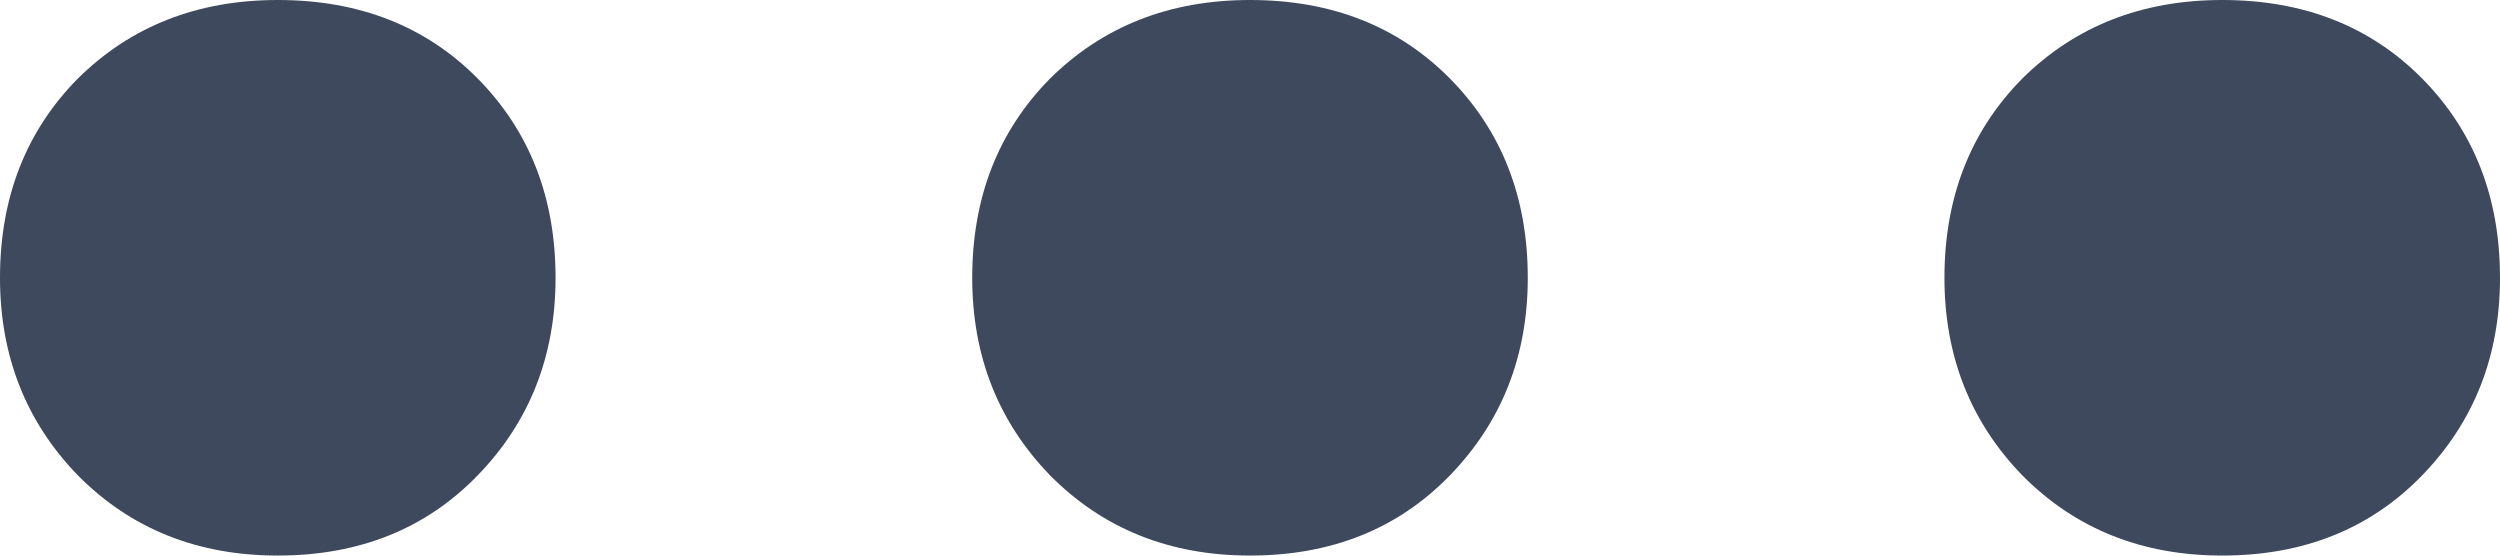
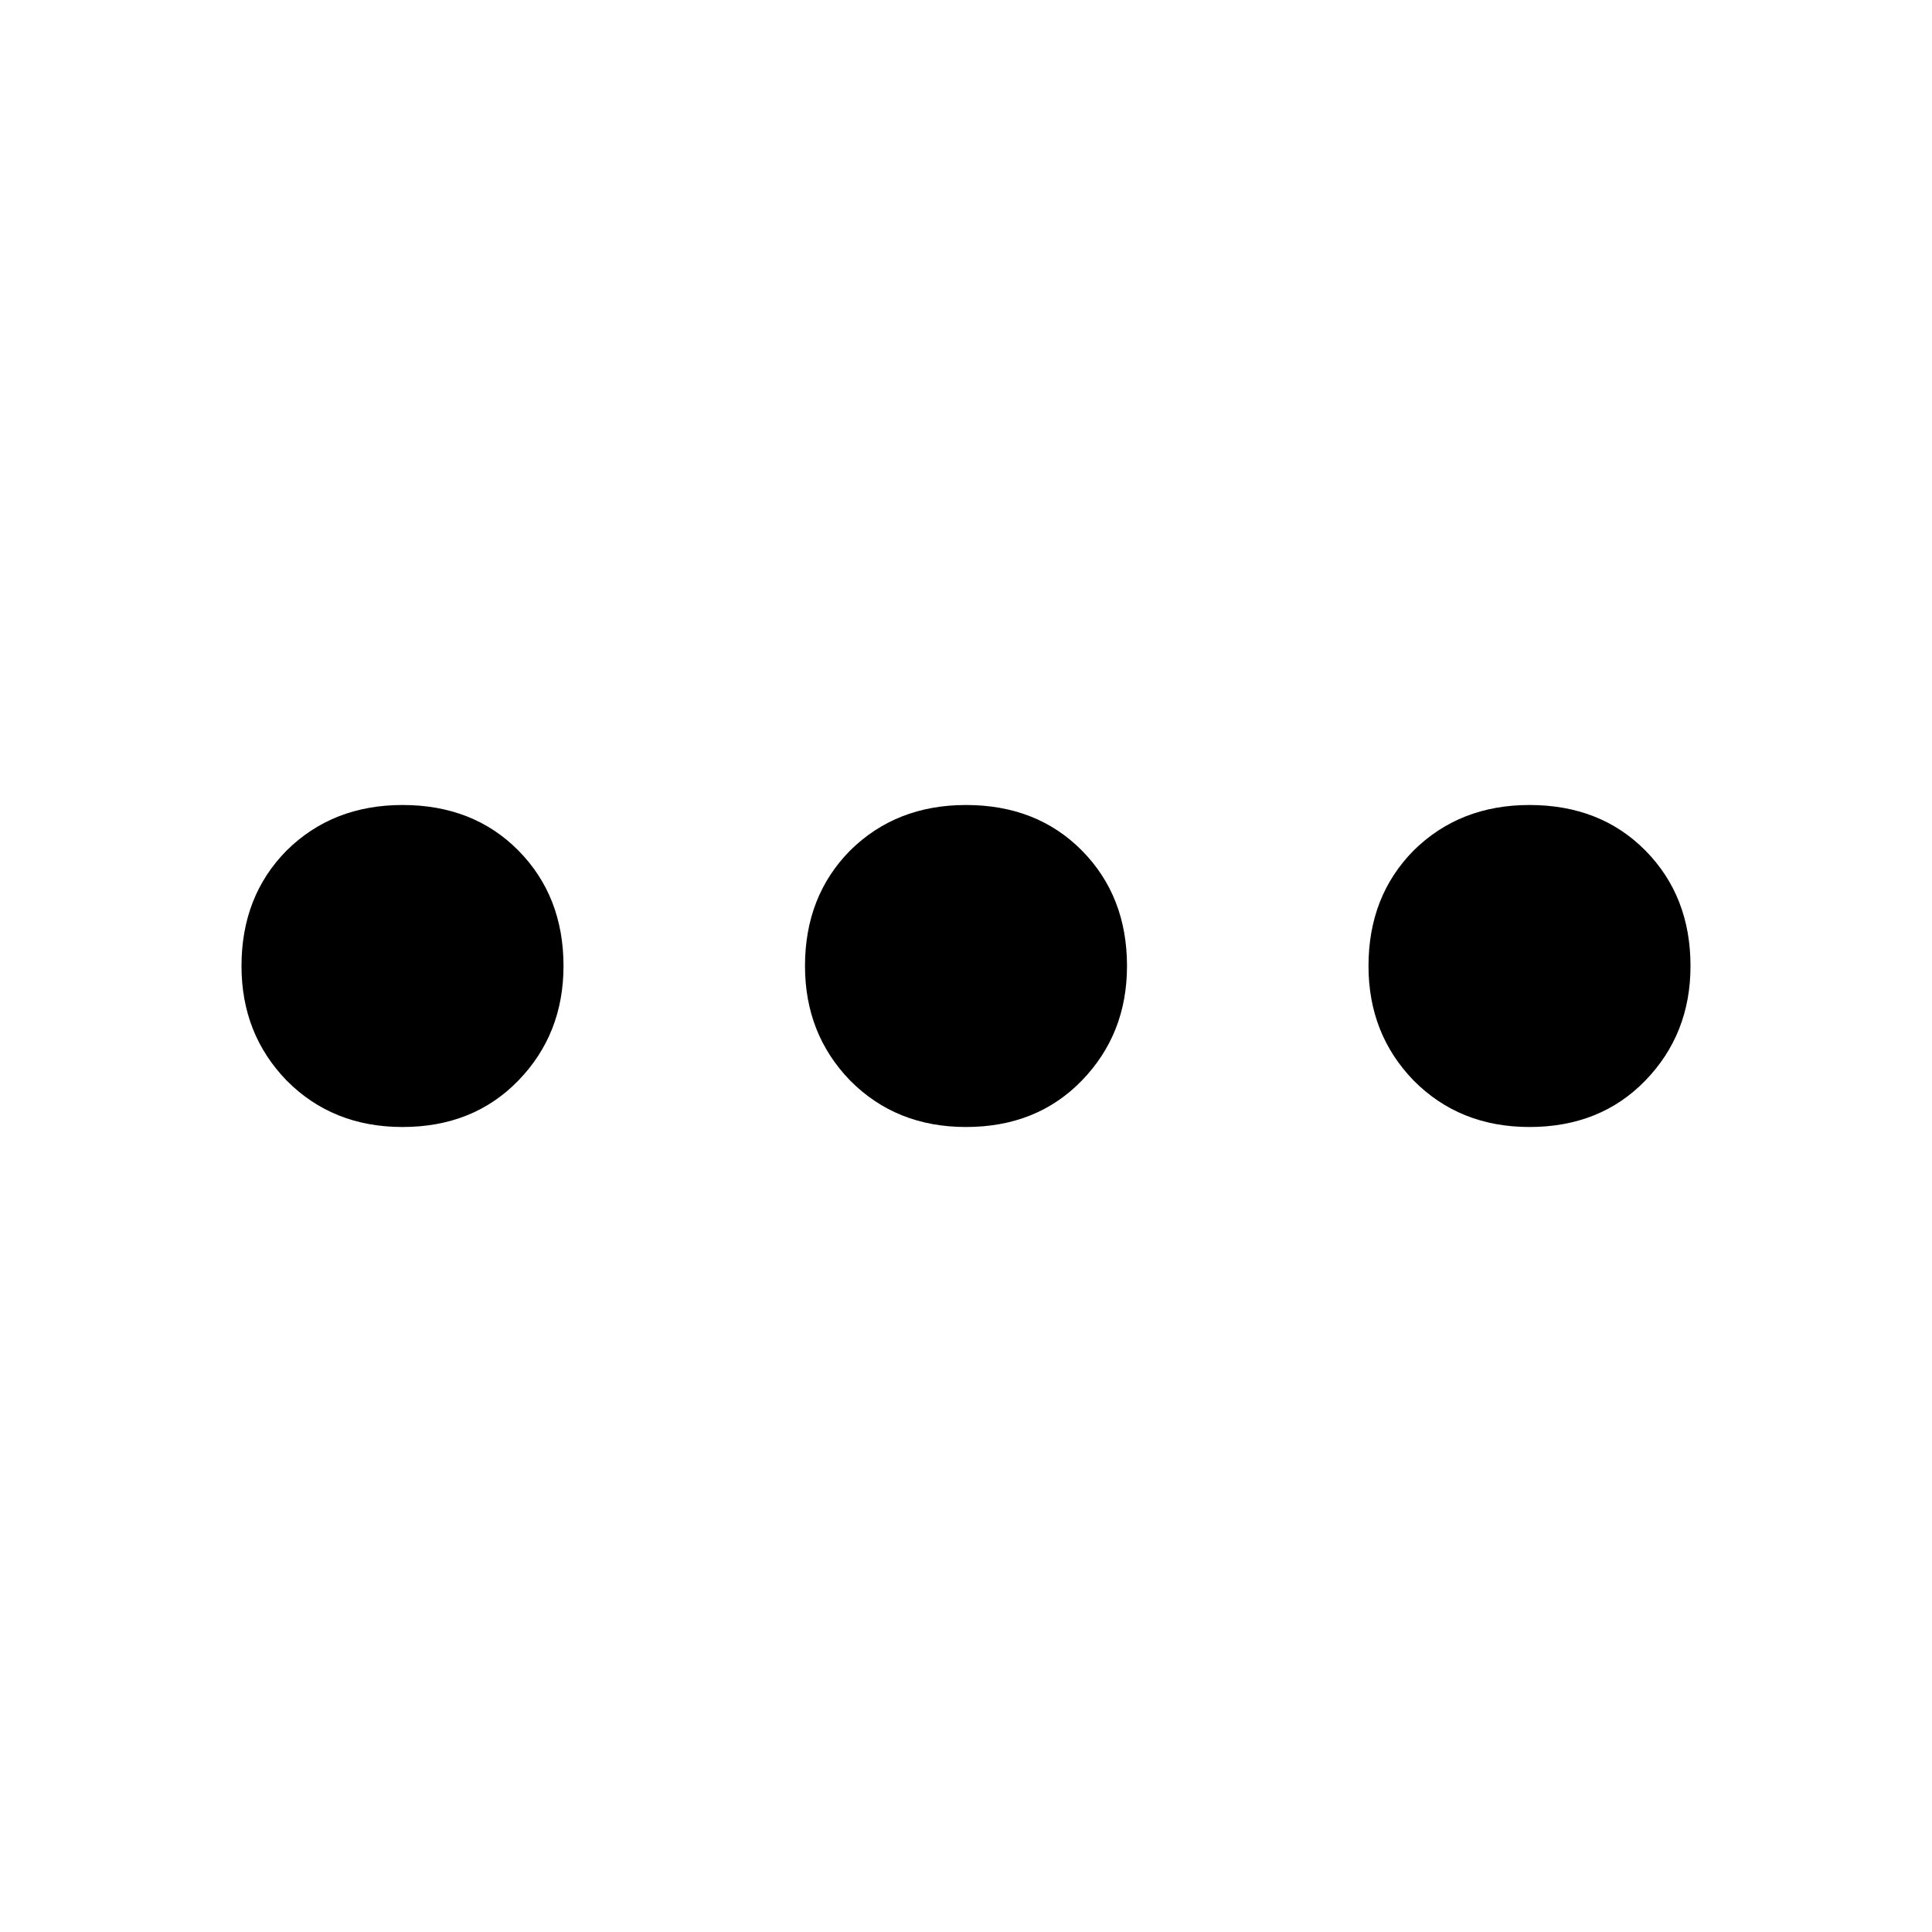
- <svg xmlns="http://www.w3.org/2000/svg" width="18" height="4" viewBox="0 0 18 4" fill="none">
-   <path d="M2 4C1.421 4 0.941 3.807 0.56 3.422C0.187 3.037 0 2.563 0 2C0 1.422 0.187 0.944 0.56 0.566C0.941 0.189 1.421 0 2 0C2.587 0 3.067 0.189 3.44 0.566C3.813 0.944 4 1.422 4 2C4 2.563 3.813 3.037 3.44 3.422C3.067 3.807 2.587 4 2 4Z" fill="#3E495E" />
-   <path d="M9 4C8.421 4 7.941 3.807 7.56 3.422C7.187 3.037 7 2.563 7 2C7 1.422 7.187 0.944 7.56 0.566C7.941 0.189 8.421 0 9 0C9.587 0 10.067 0.189 10.44 0.566C10.813 0.944 11 1.422 11 2C11 2.563 10.813 3.037 10.44 3.422C10.067 3.807 9.587 4 9 4Z" fill="#3E495E" />
-   <path d="M16 4C15.421 4 14.941 3.807 14.56 3.422C14.187 3.037 14 2.563 14 2C14 1.422 14.187 0.944 14.56 0.566C14.941 0.189 15.421 0 16 0C16.587 0 17.067 0.189 17.44 0.566C17.813 0.944 18 1.422 18 2C18 2.563 17.813 3.037 17.44 3.422C17.067 3.807 16.587 4 16 4Z" fill="#3E495E" />
+ <svg xmlns="http://www.w3.org/2000/svg" width="24" height="24" viewBox="0 0 24 24" fill="none">
+   <path d="M5 14C4.421 14 3.941 13.807 3.56 13.422C3.187 13.037 3 12.563 3 12C3 11.422 3.187 10.944 3.56 10.566C3.941 10.189 4.421 10 5 10C5.587 10 6.067 10.189 6.44 10.566C6.813 10.944 7 11.422 7 12C7 12.563 6.813 13.037 6.44 13.422C6.067 13.807 5.587 14 5 14Z" fill="currentColor" />
+   <path d="M12 14C11.421 14 10.941 13.807 10.56 13.422C10.187 13.037 10 12.563 10 12C10 11.422 10.187 10.944 10.56 10.566C10.941 10.189 11.421 10 12 10C12.587 10 13.067 10.189 13.44 10.566C13.813 10.944 14 11.422 14 12C14 12.563 13.813 13.037 13.44 13.422C13.067 13.807 12.587 14 12 14Z" fill="currentColor" />
+   <path d="M19 14C18.421 14 17.941 13.807 17.56 13.422C17.187 13.037 17 12.563 17 12C17 11.422 17.187 10.944 17.56 10.566C17.941 10.189 18.421 10 19 10C19.587 10 20.067 10.189 20.44 10.566C20.813 10.944 21 11.422 21 12C21 12.563 20.813 13.037 20.44 13.422C20.067 13.807 19.587 14 19 14Z" fill="currentColor" />
</svg>
